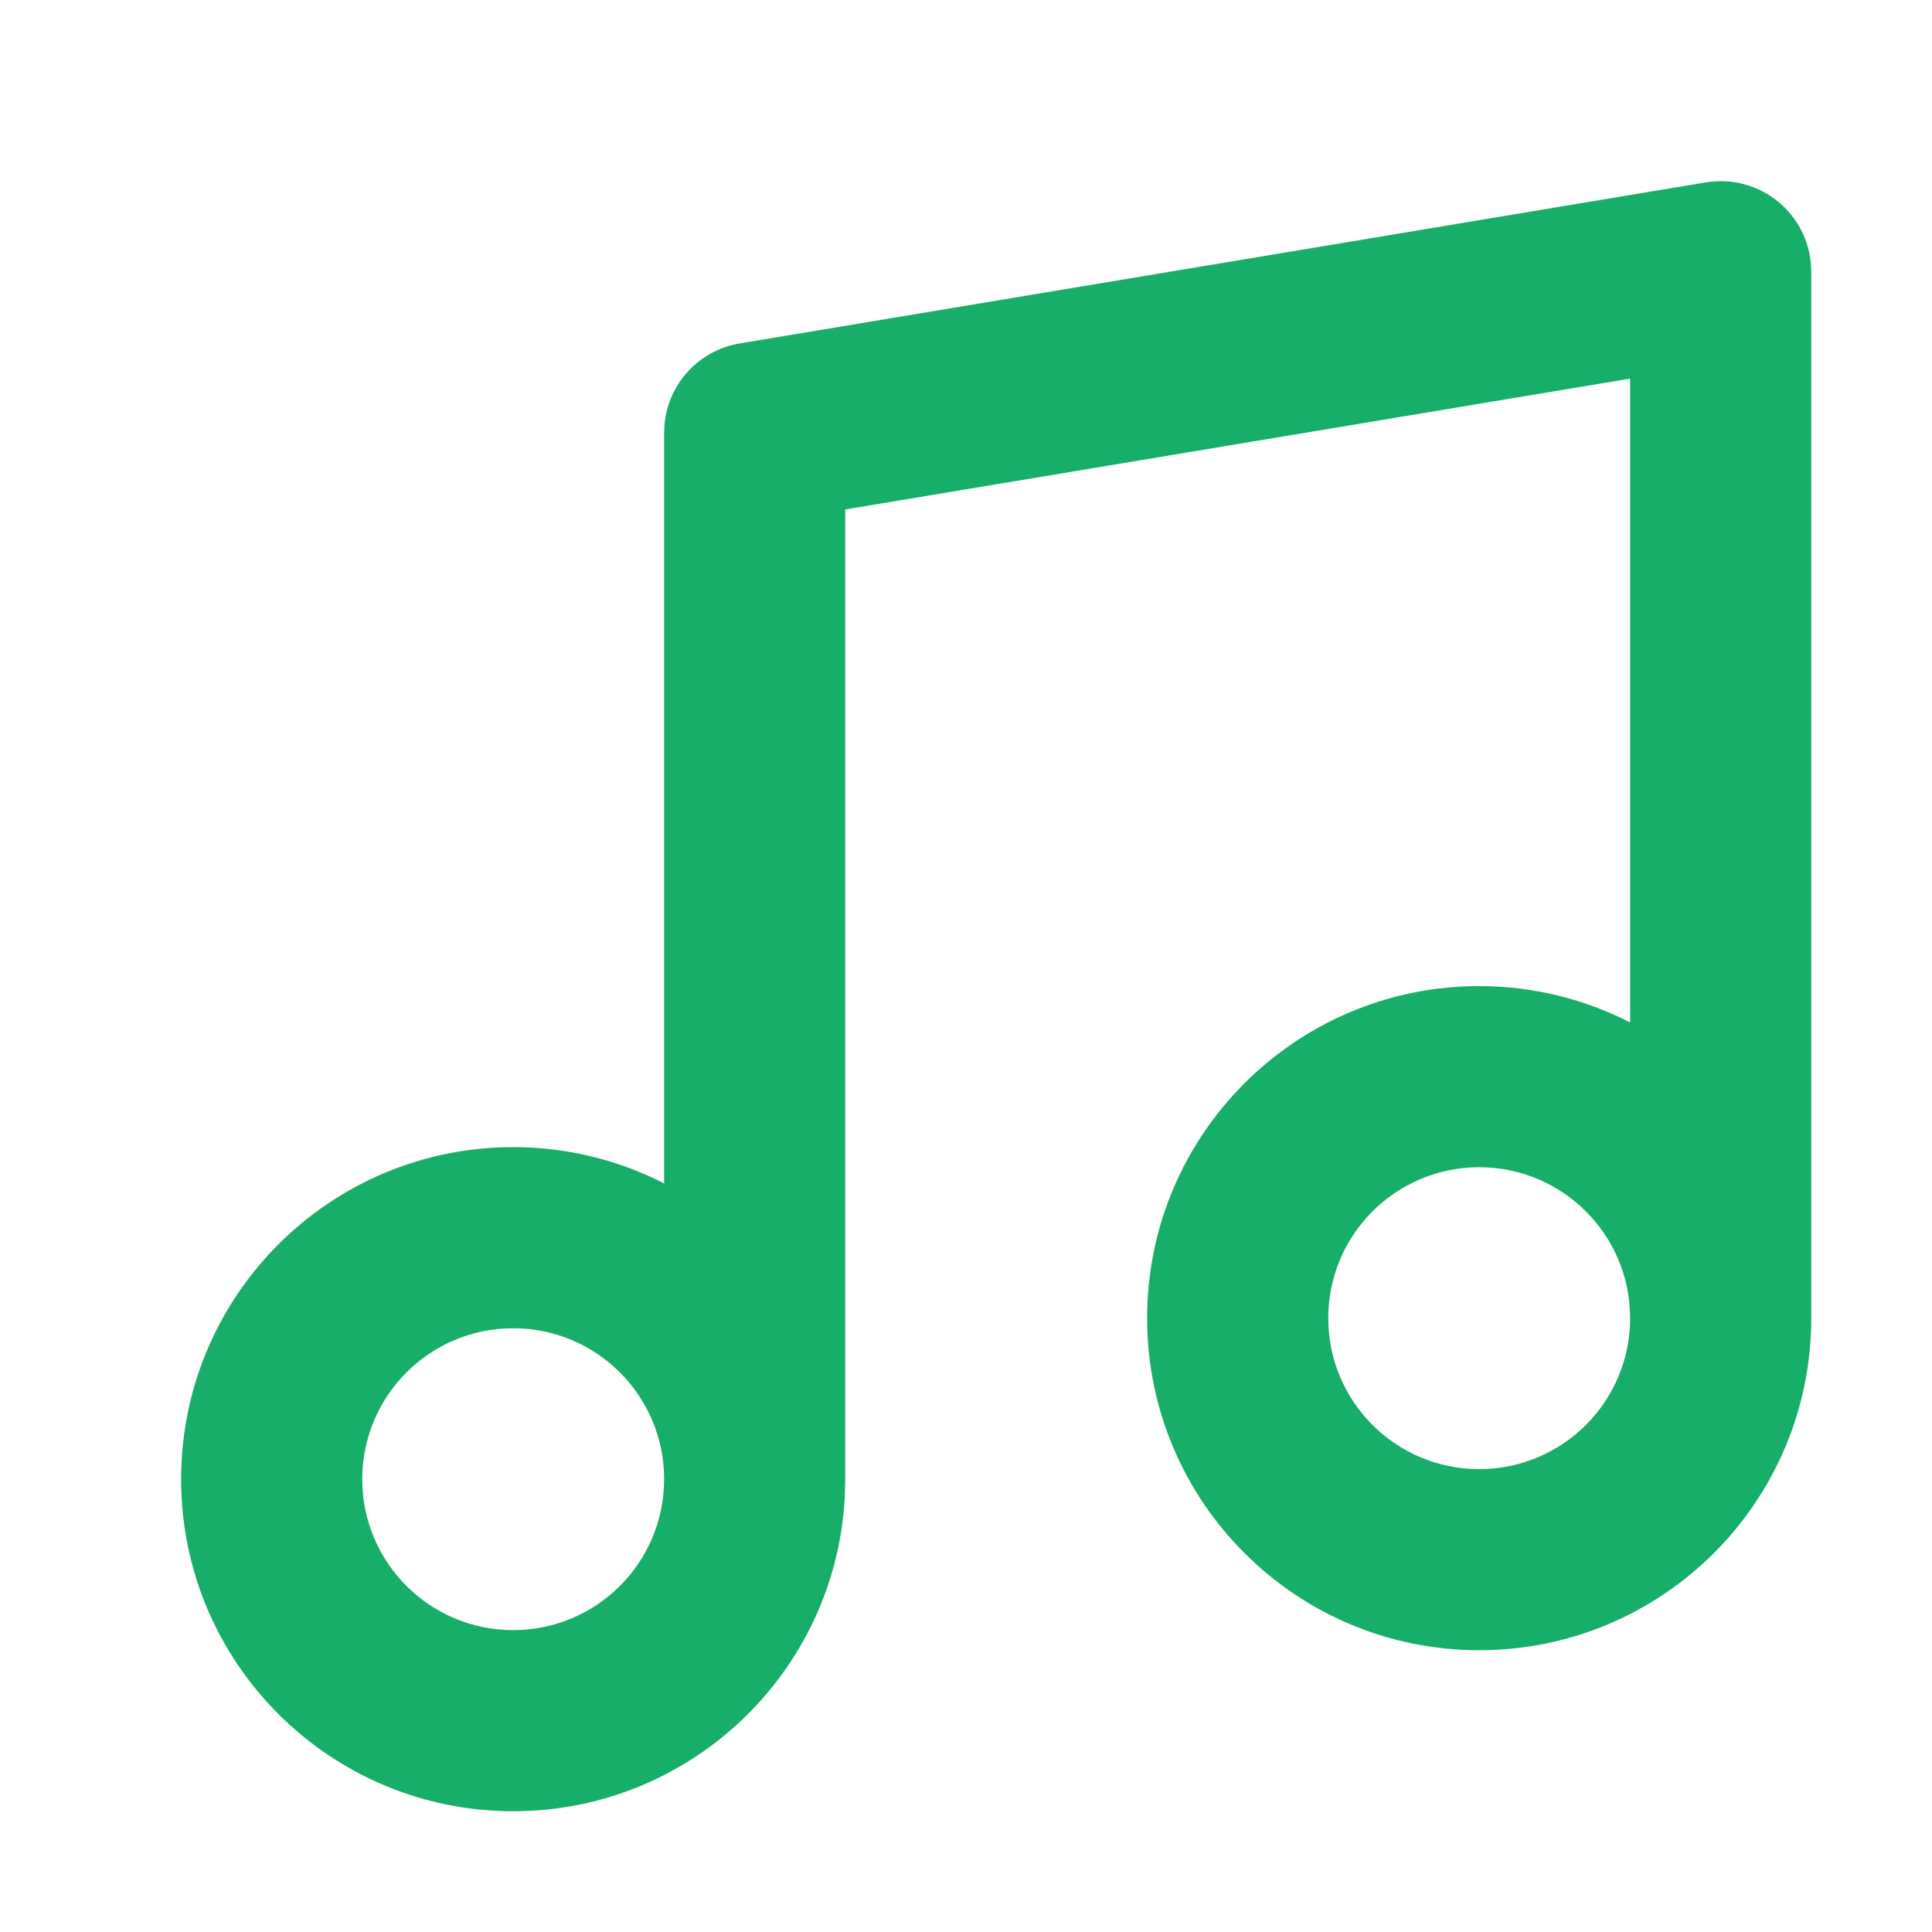
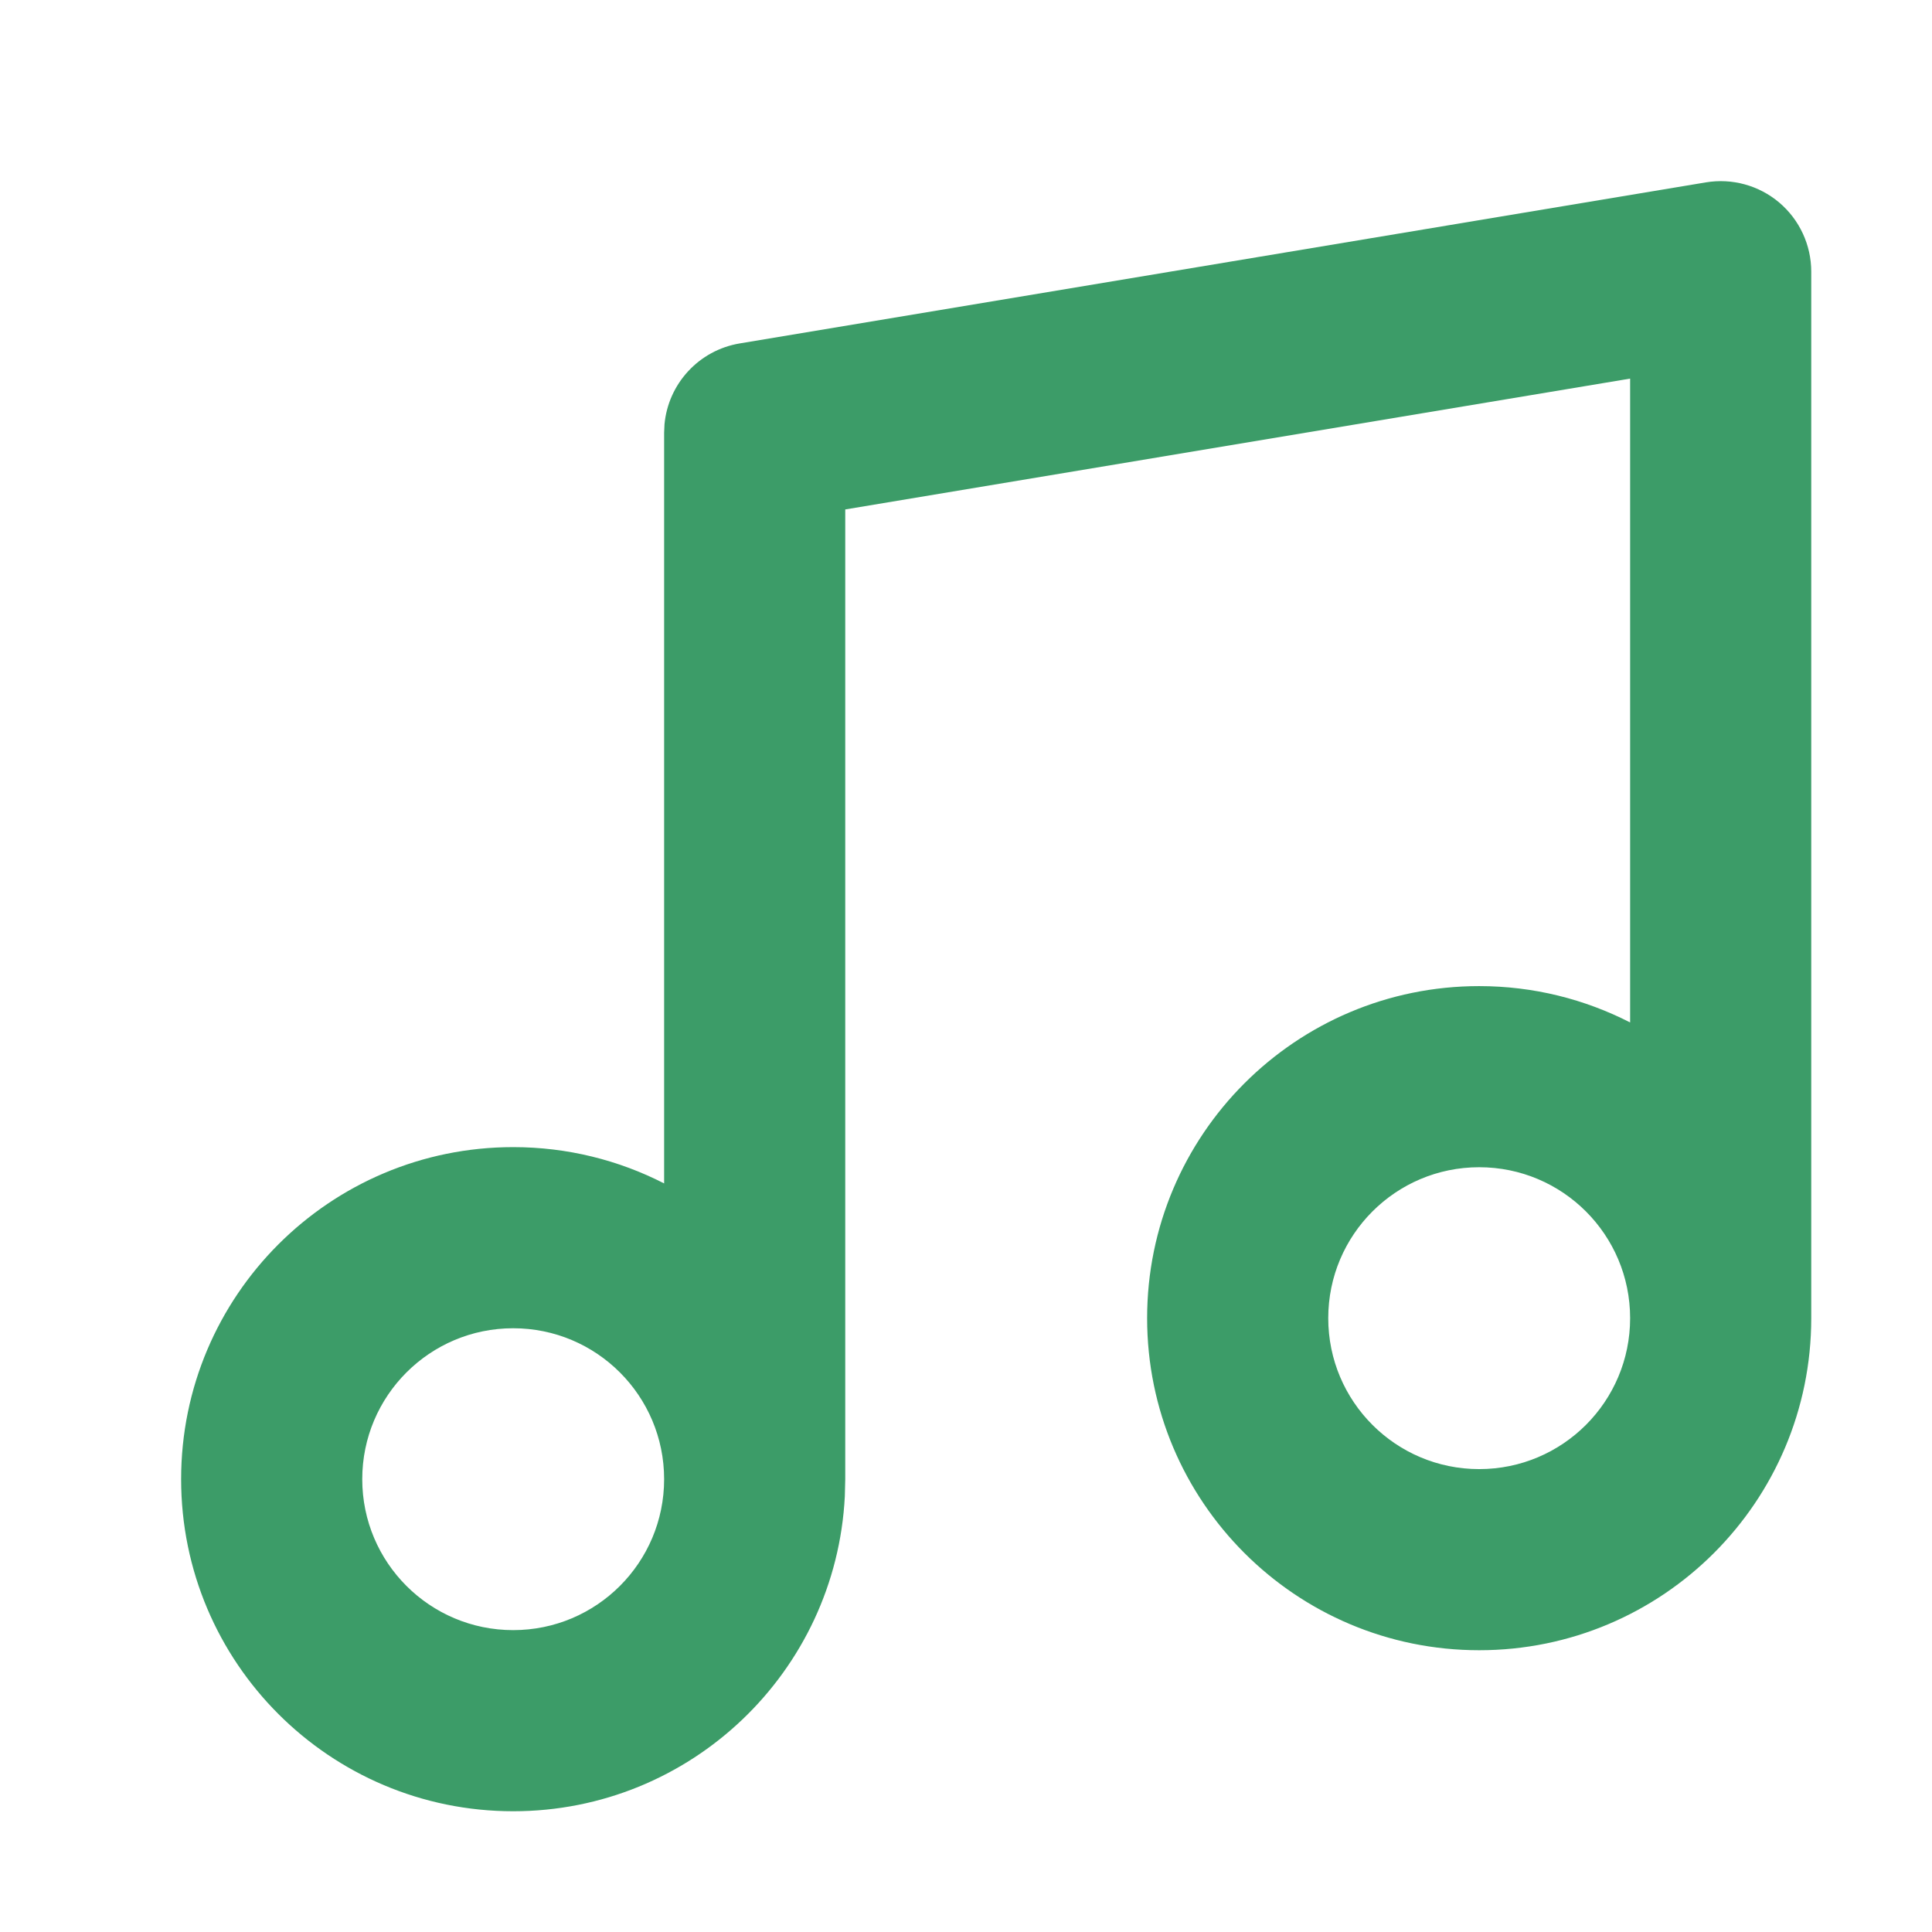
<svg xmlns="http://www.w3.org/2000/svg" width="32" height="32" viewBox="0 0 32 32" fill="none">
-   <path d="M28.253 3.021C28.688 2.948 29.133 3.07 29.47 3.355C29.806 3.64 30 4.059 30 4.5V21.833C30 24.871 27.538 27.333 24.5 27.333C21.462 27.333 19 24.871 19 21.833C19 18.796 21.462 16.333 24.5 16.333C25.401 16.333 26.25 16.551 27 16.935V6.271L14 8.438V24.5L13.993 24.783C13.846 27.689 11.443 30 8.5 30C5.462 30 3 27.538 3 24.5C3 21.462 5.462 19 8.5 19C9.4 19 10.25 19.217 11 19.601V7.167L11.006 7.03C11.067 6.357 11.575 5.801 12.253 5.688L28.253 3.021ZM8.5 22C7.119 22 6 23.119 6 24.5C6 25.881 7.119 27 8.5 27C9.881 27 11 25.881 11 24.5C11 23.119 9.881 22 8.5 22ZM24.5 19.333C23.119 19.333 22 20.452 22 21.833C22 23.214 23.119 24.333 24.5 24.333C25.881 24.333 27 23.214 27 21.833C27 20.452 25.881 19.333 24.5 19.333Z" fill="#17AE69" />
+   <path d="M28.253 3.021C28.688 2.948 29.133 3.07 29.47 3.355C29.806 3.64 30 4.059 30 4.5V21.833C30 24.871 27.538 27.333 24.5 27.333C21.462 27.333 19 24.871 19 21.833C19 18.796 21.462 16.333 24.5 16.333C25.401 16.333 26.25 16.551 27 16.935V6.271L14 8.438V24.5L13.993 24.783C13.846 27.689 11.443 30 8.5 30C5.462 30 3 27.538 3 24.5C3 21.462 5.462 19 8.5 19C9.4 19 10.25 19.217 11 19.601V7.167L11.006 7.03C11.067 6.357 11.575 5.801 12.253 5.688L28.253 3.021ZM8.5 22C7.119 22 6 23.119 6 24.5C6 25.881 7.119 27 8.5 27C9.881 27 11 25.881 11 24.5C11 23.119 9.881 22 8.5 22ZM24.5 19.333C23.119 19.333 22 20.452 22 21.833C22 23.214 23.119 24.333 24.5 24.333C25.881 24.333 27 23.214 27 21.833C27 20.452 25.881 19.333 24.5 19.333Z" fill="#3C9C68" />
</svg>
